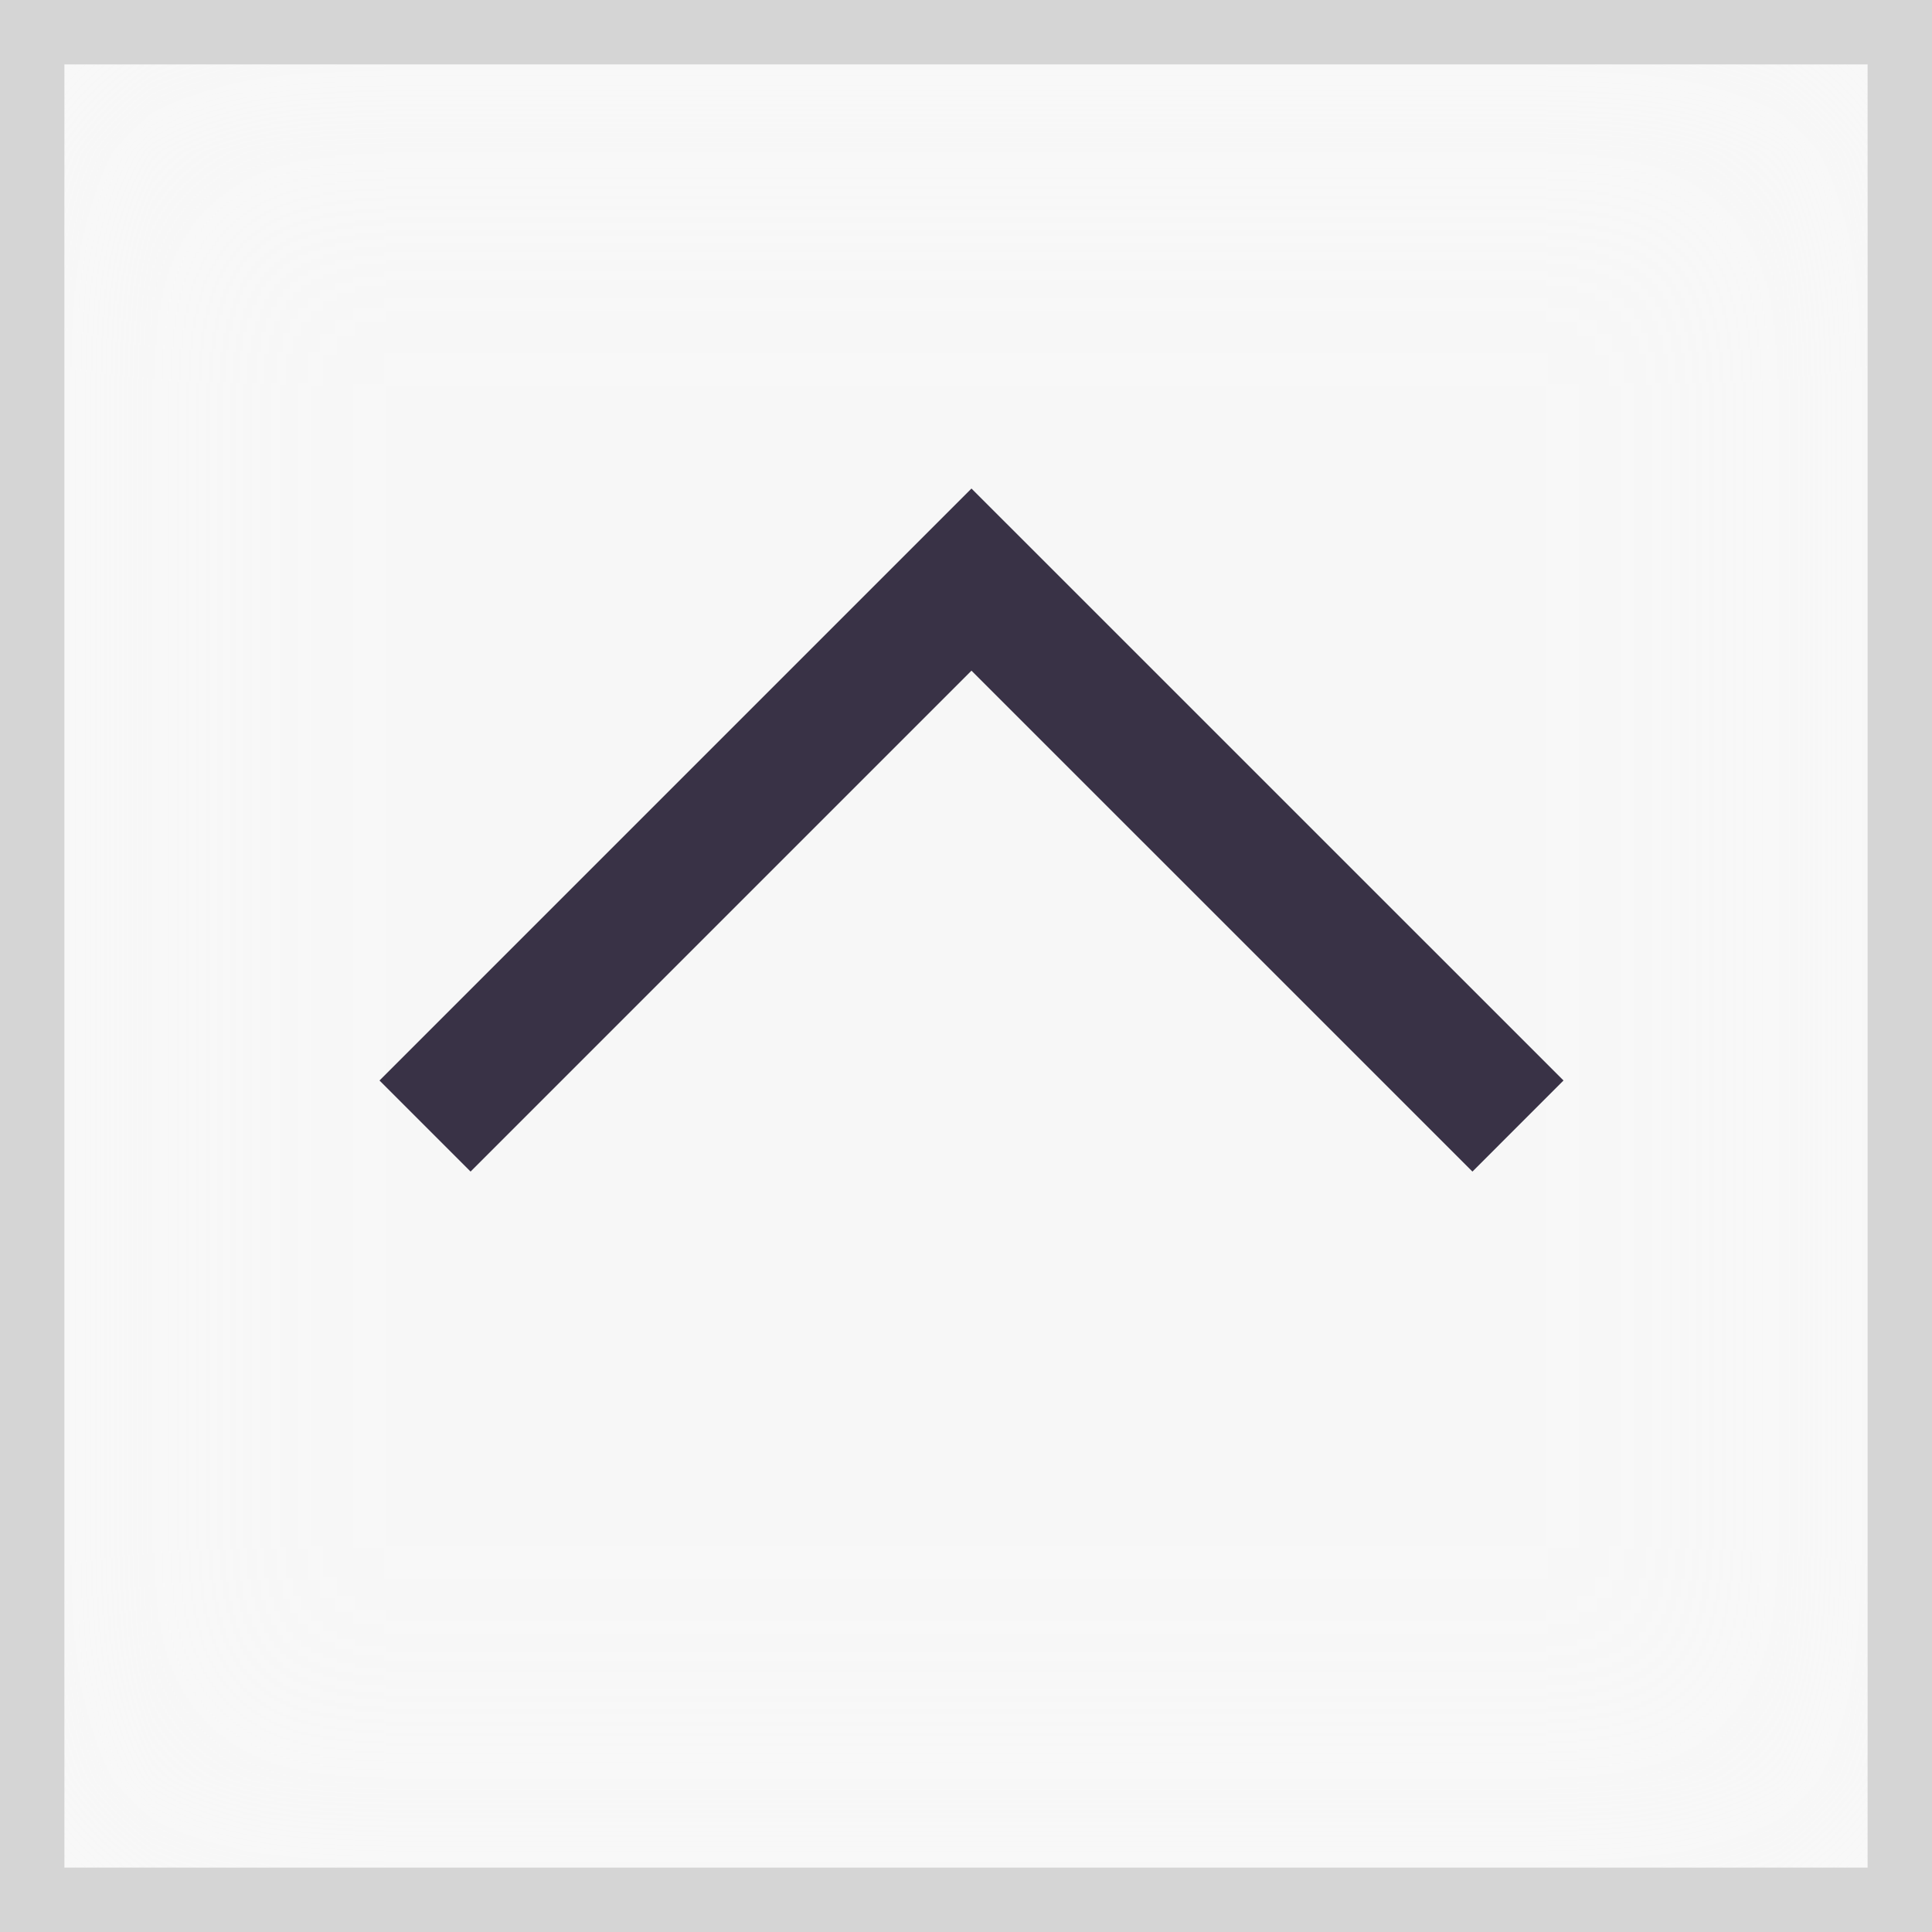
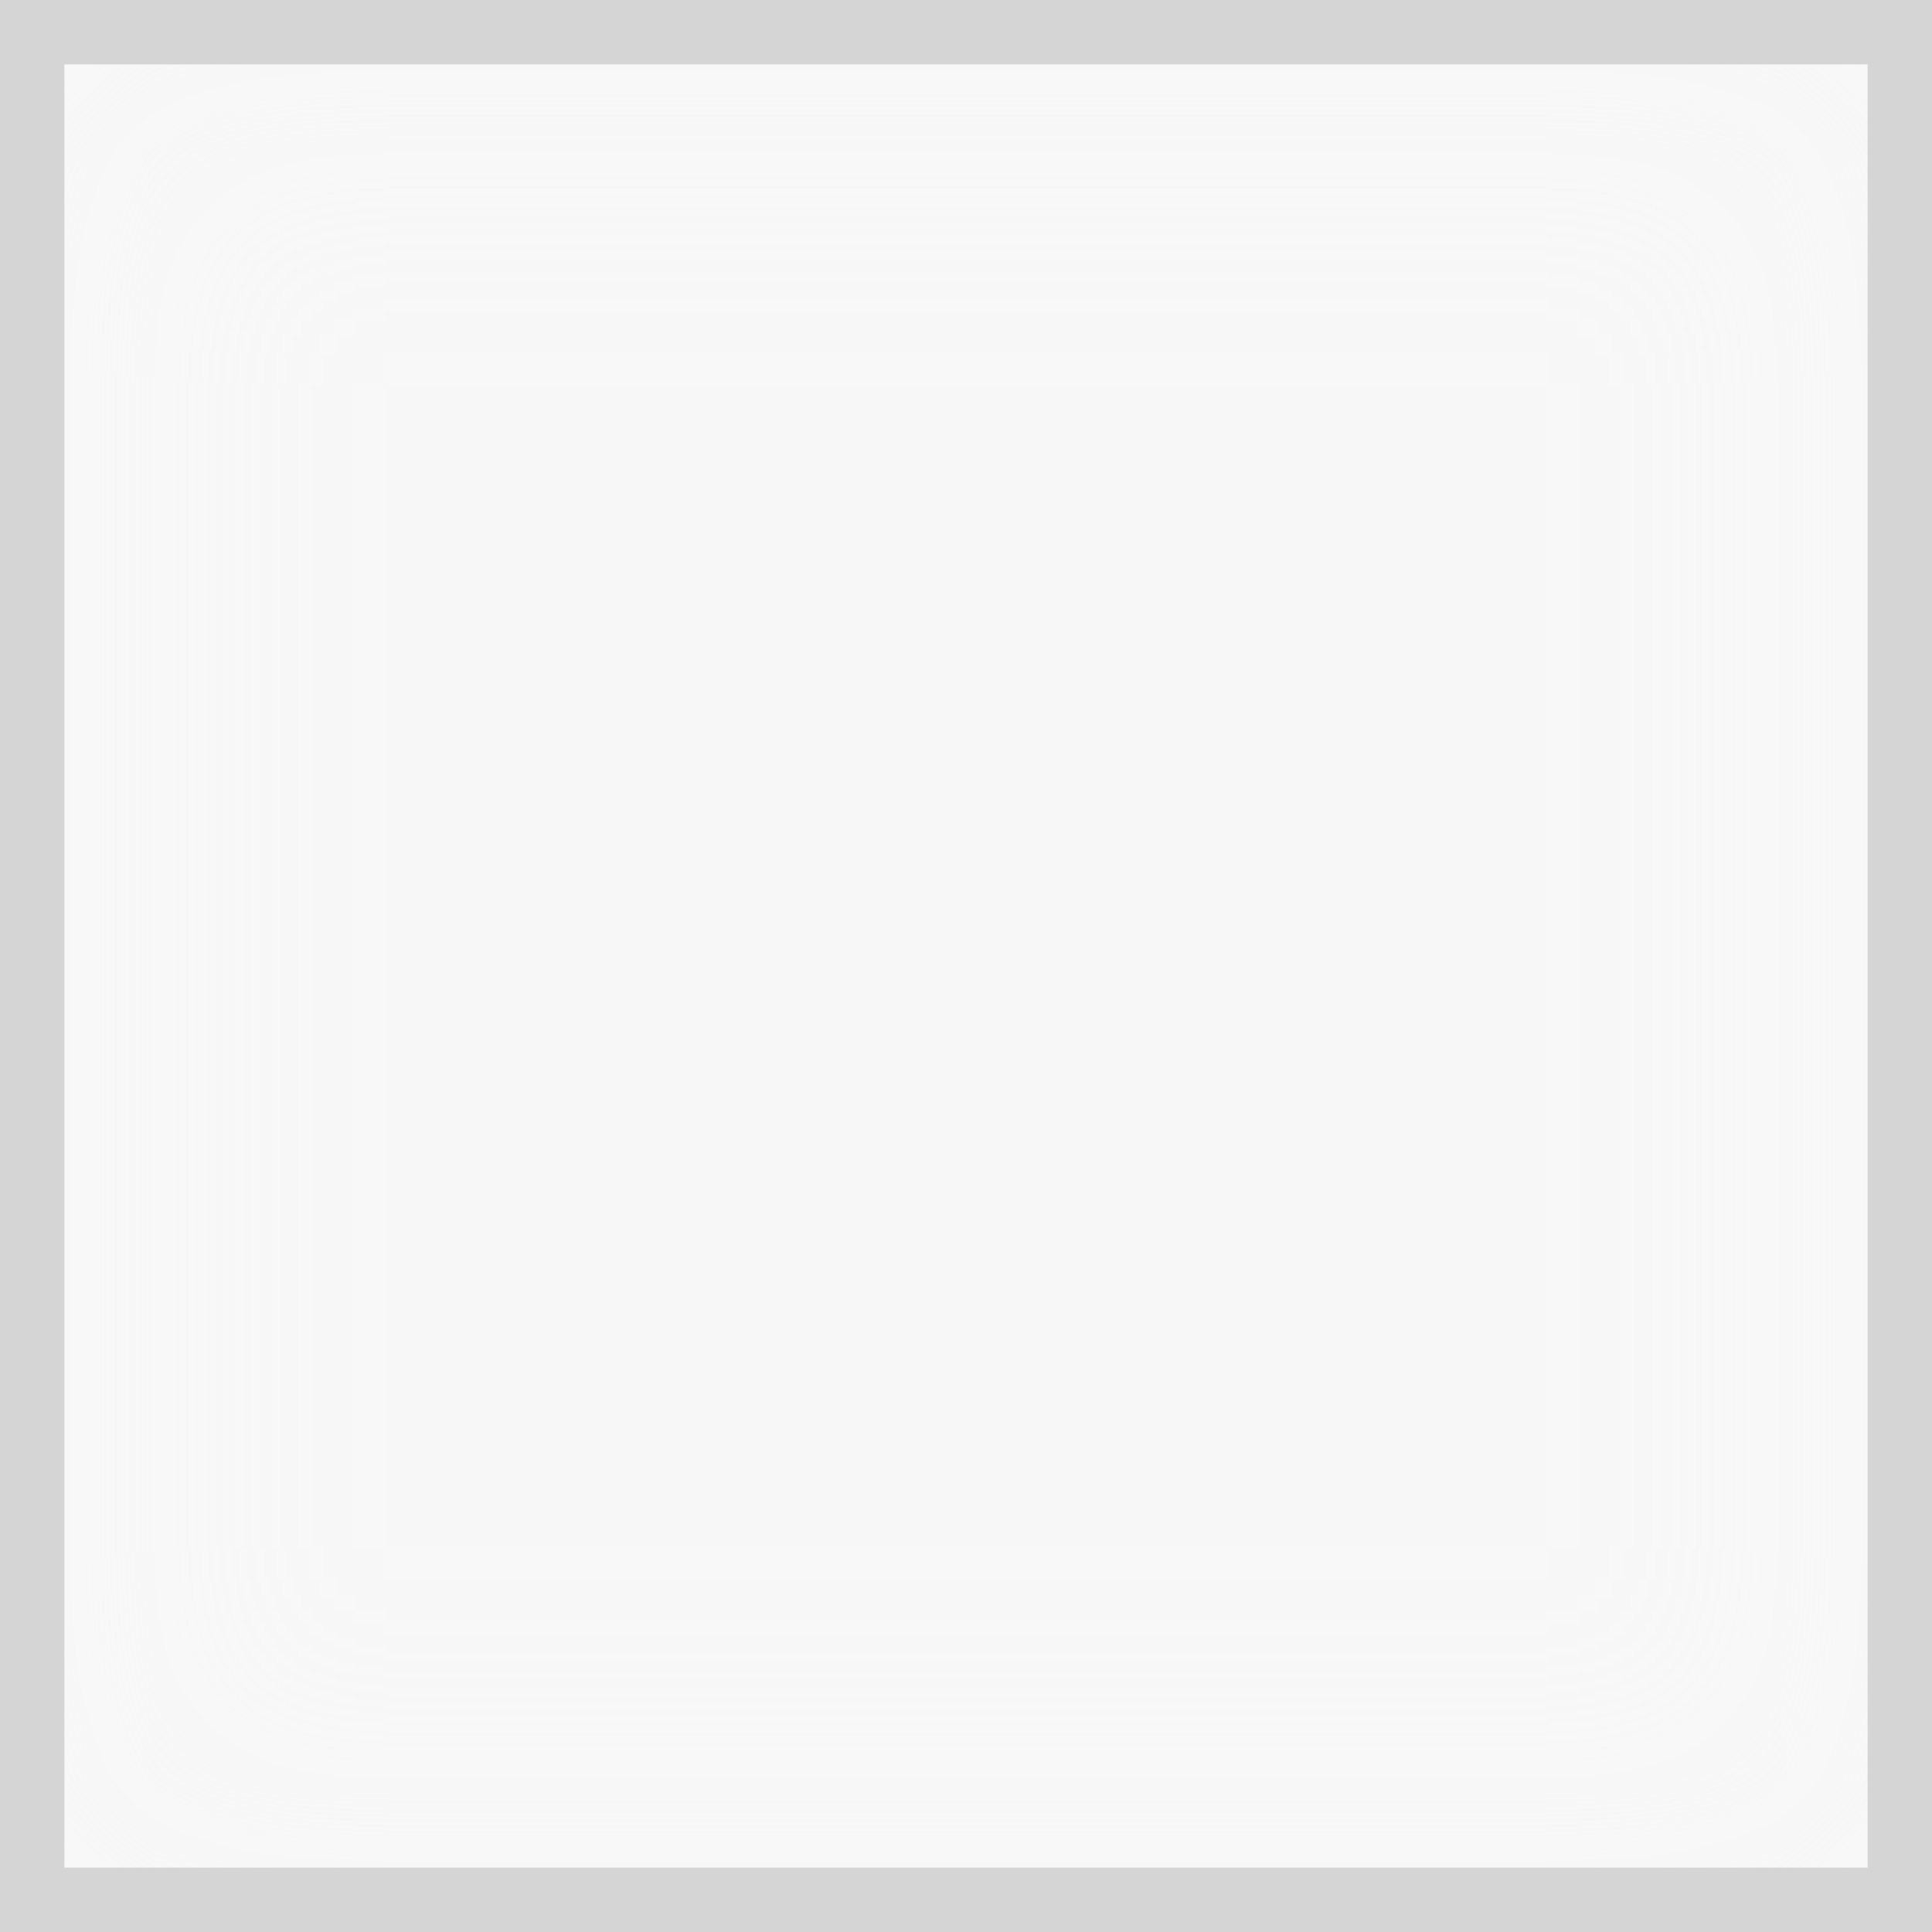
<svg xmlns="http://www.w3.org/2000/svg" width="30" height="30" viewBox="0 0 30 30" fill="none">
-   <g filter="url(#filter0_b_2005_466)">
+   <g filter="url(#filter0_b_2179_2370)">
    <rect width="30" height="30" fill="white" fill-opacity="0.5" />
    <rect x="0.5" y="0.5" width="29" height="29" stroke="#D5D5D5" />
  </g>
-   <path d="M6.6 17.485L15.085 9L23.571 17.485" stroke="#393246" stroke-width="2" />
  <defs>
-     <filter id="filter0_b_2005_466" x="-5" y="-5" width="40" height="40" filterUnits="userSpaceOnUse" color-interpolation-filters="sRGB">
+     <filter id="filter0_b_2179_2370" x="-5" y="-5" width="40" height="40" filterUnits="userSpaceOnUse" color-interpolation-filters="sRGB">
      <feFlood flood-opacity="0" result="BackgroundImageFix" />
      <feGaussianBlur in="BackgroundImage" stdDeviation="2.5" />
-       <feComposite in2="SourceAlpha" operator="in" result="effect1_backgroundBlur_2005_466" />
-       <feBlend mode="normal" in="SourceGraphic" in2="effect1_backgroundBlur_2005_466" result="shape" />
+       <feComposite in2="SourceAlpha" operator="in" result="effect1_backgroundBlur_2179_2370" />
+       <feBlend mode="normal" in="SourceGraphic" in2="effect1_backgroundBlur_2179_2370" result="shape" />
    </filter>
  </defs>
</svg>
